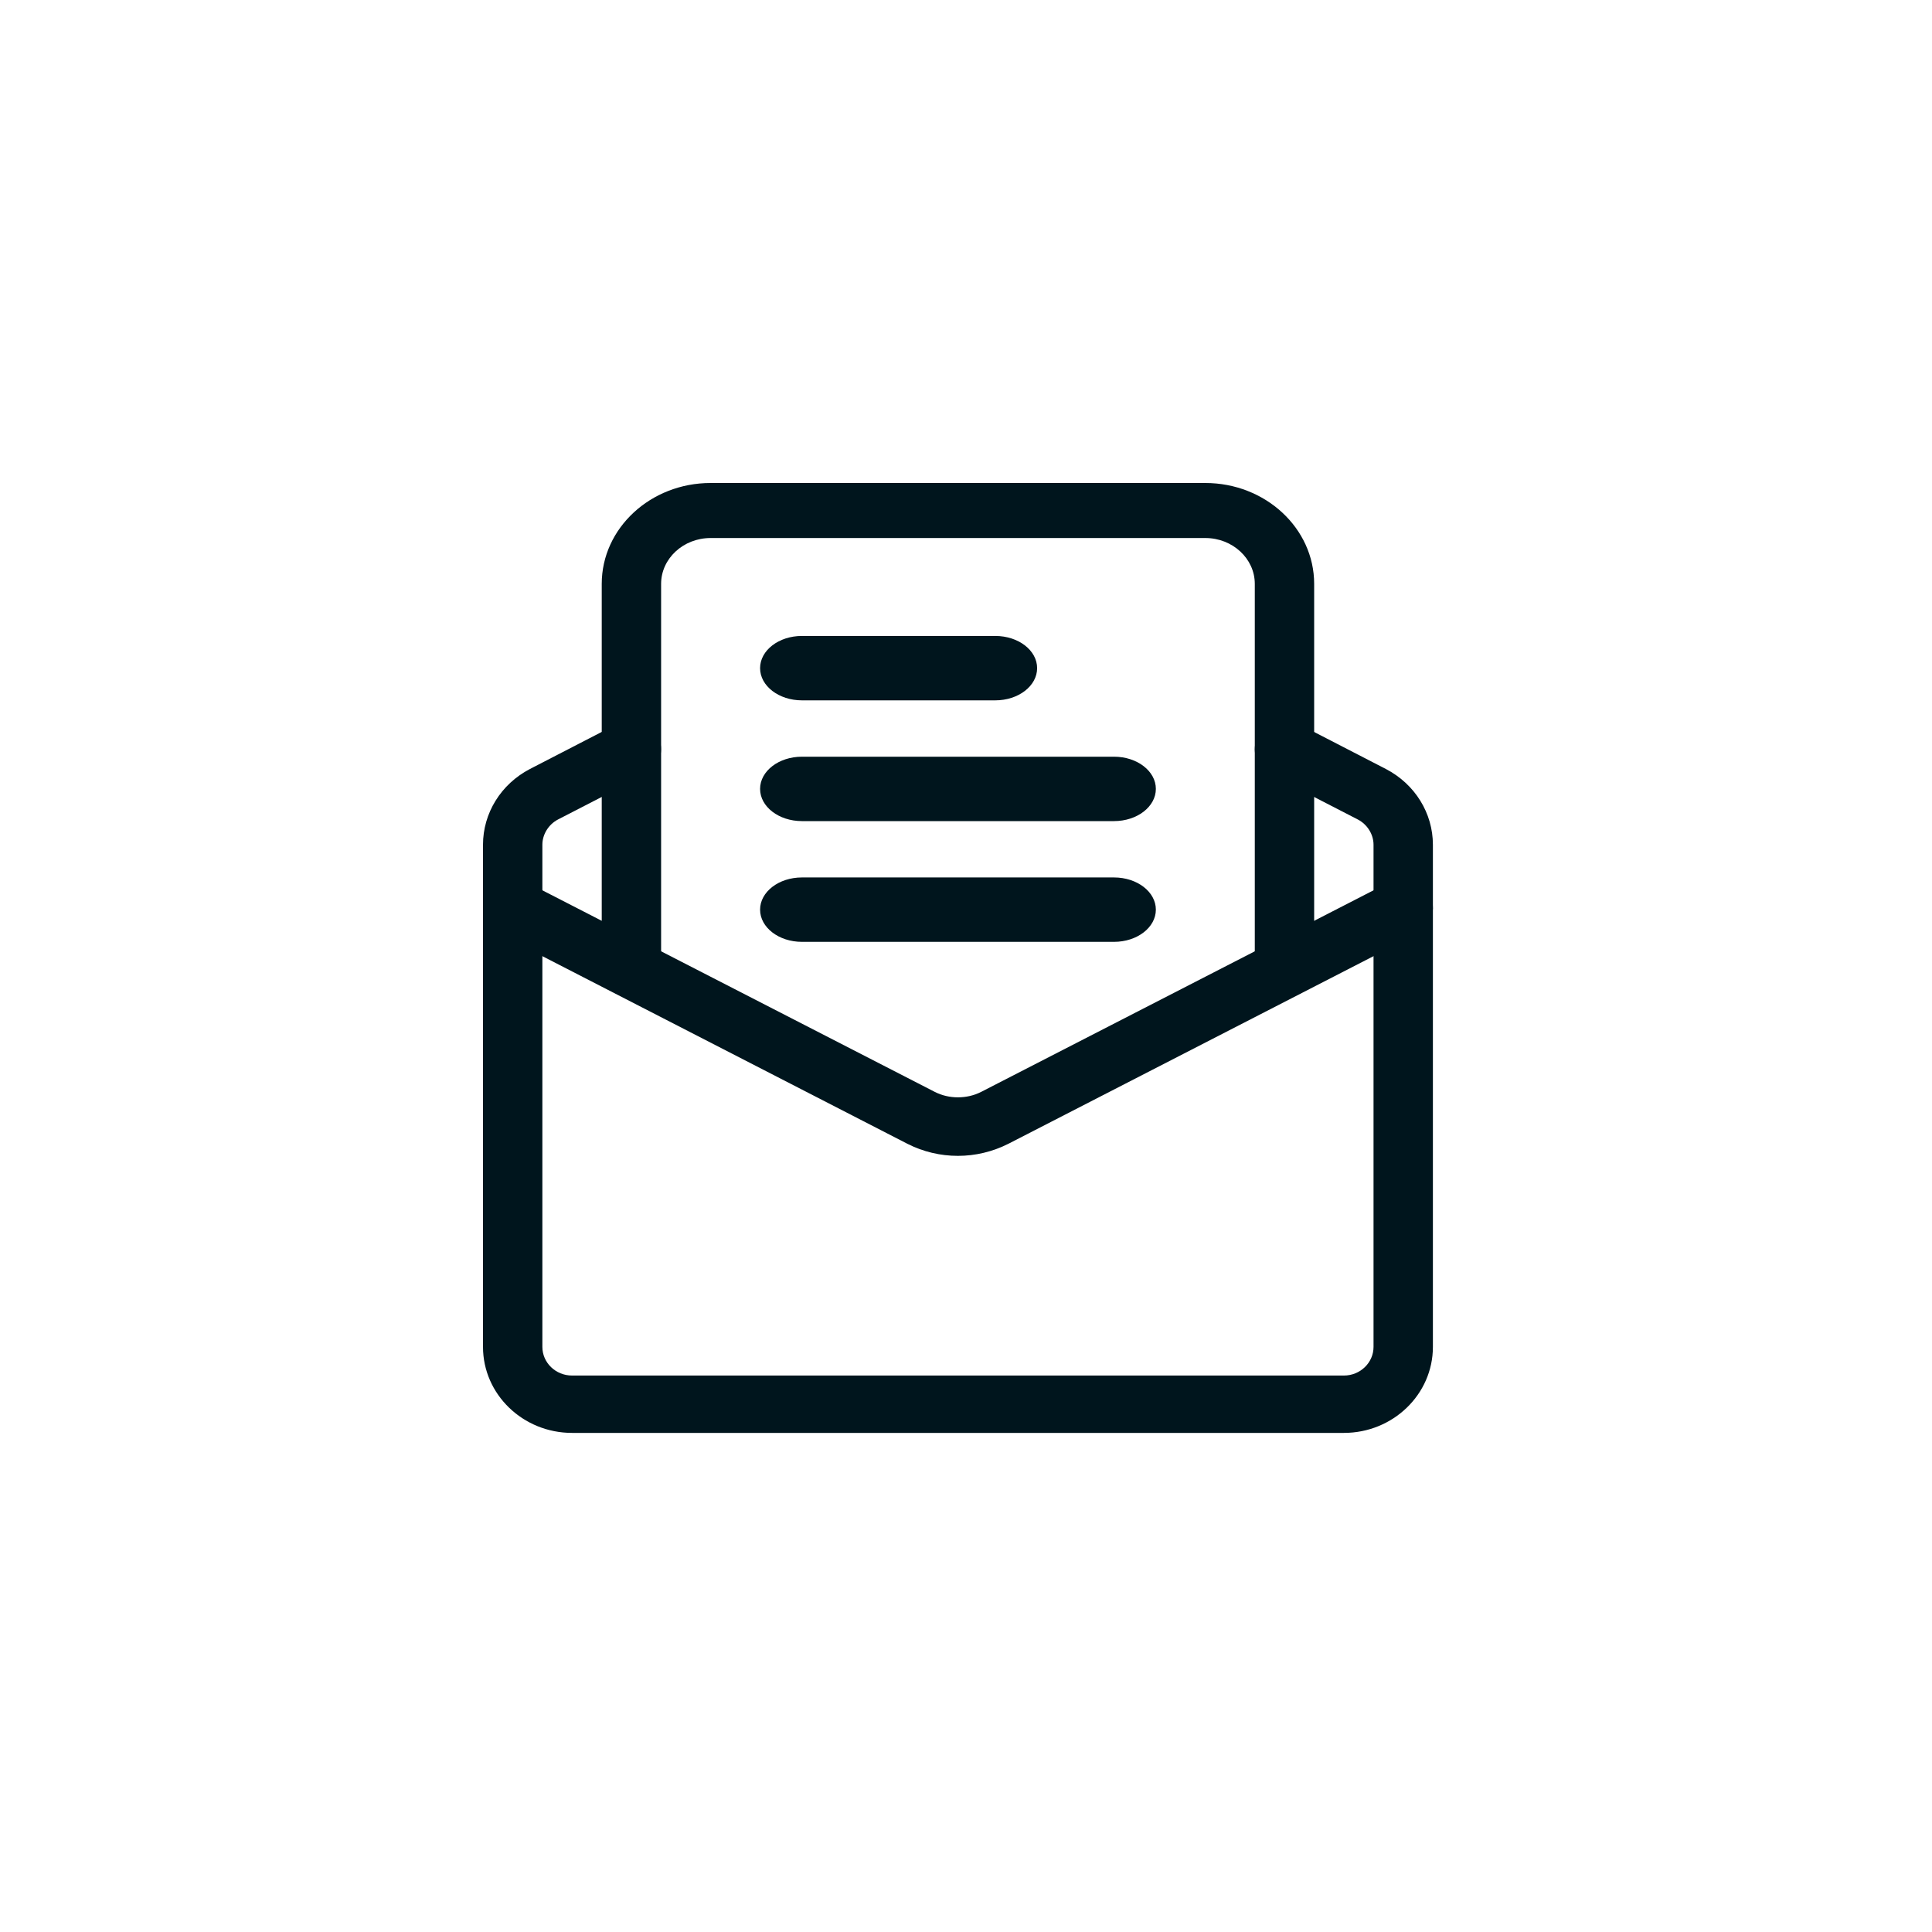
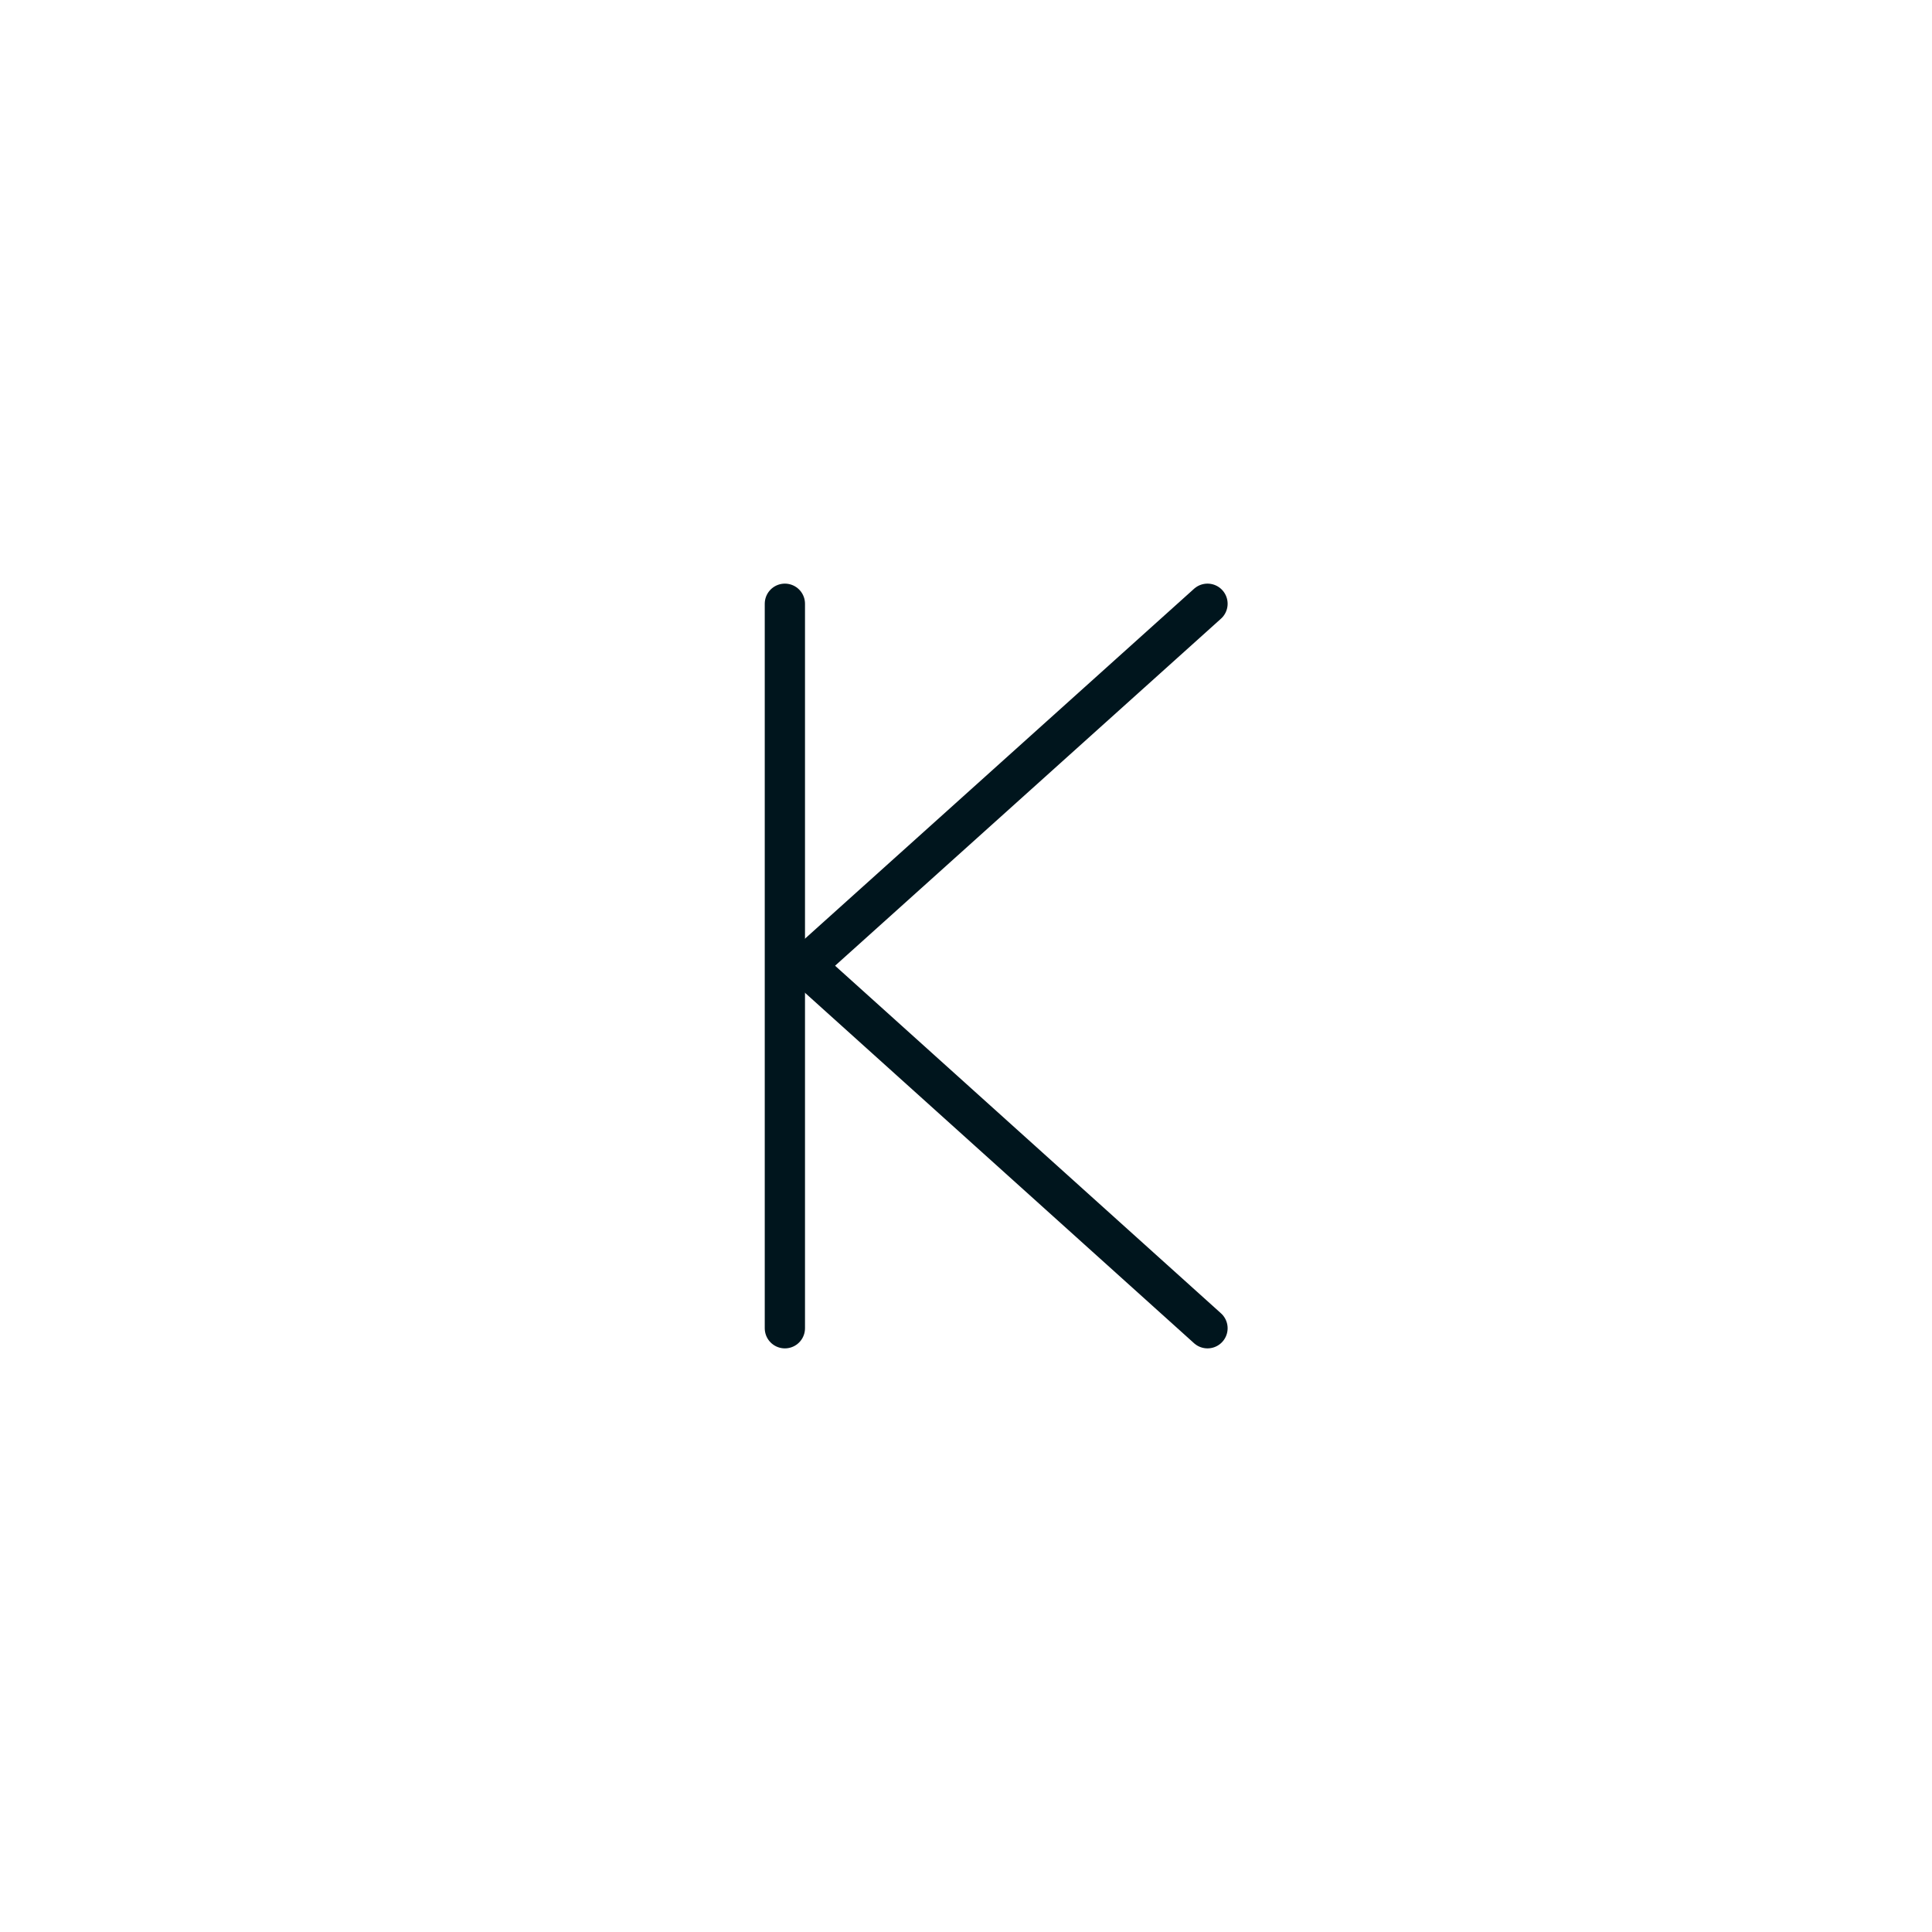
<svg xmlns="http://www.w3.org/2000/svg" width="48" height="48" viewBox="0 0 48 48" fill="none">
-   <path d="M25.767 16.6C25.767 16.158 25.302 15.8 24.728 15.8H19.923C19.349 15.8 18.884 16.158 18.884 16.6C18.884 17.042 19.349 17.4 19.923 17.4H24.728C25.302 17.4 25.767 17.042 25.767 16.6Z" fill="#00151D" />
-   <path d="M28.717 19.6C28.717 19.158 28.252 18.8 27.678 18.8H19.923C19.349 18.8 18.884 19.158 18.884 19.6C18.884 20.042 19.349 20.4 19.923 20.4H27.678C28.252 20.4 28.717 20.042 28.717 19.6Z" fill="#00151D" />
-   <path d="M28.717 22.6C28.717 22.158 28.252 21.8 27.678 21.8H19.923C19.349 21.8 18.884 22.158 18.884 22.6C18.884 23.042 19.349 23.4 19.923 23.4H27.678C28.252 23.4 28.717 23.042 28.717 22.6Z" fill="#00151D" />
-   <path d="M33.388 35.6H14.213C12.992 35.6 12 34.642 12 33.463V20.987C12 20.203 12.445 19.482 13.163 19.107L15.339 17.984C15.7 17.799 16.146 17.93 16.337 18.277C16.529 18.624 16.393 19.055 16.035 19.241L13.861 20.361C13.628 20.484 13.475 20.73 13.475 20.987V33.463C13.475 33.856 13.805 34.175 14.213 34.175H33.388C33.795 34.175 34.125 33.856 34.125 33.463V20.987C34.125 20.73 33.972 20.484 33.735 20.36L31.564 19.242C31.206 19.056 31.07 18.625 31.262 18.278C31.453 17.931 31.899 17.799 32.26 17.985L34.433 19.106C35.155 19.482 35.6 20.203 35.6 20.987V33.463C35.6 34.642 34.608 35.6 33.388 35.6Z" fill="#00151D" />
-   <path d="M31.913 24.783C31.506 24.783 31.175 24.477 31.175 24.1V14.506C31.175 13.878 30.623 13.367 29.946 13.367H17.654C16.977 13.367 16.425 13.878 16.425 14.506V24.1C16.425 24.477 16.095 24.783 15.688 24.783C15.281 24.783 14.95 24.477 14.95 24.1V14.506C14.95 13.124 16.163 12 17.654 12H29.946C31.438 12 32.65 13.124 32.65 14.506V24.1C32.65 24.477 32.32 24.783 31.913 24.783Z" fill="#00151D" />
-   <path d="M23.798 28.717C23.367 28.717 22.938 28.617 22.546 28.418L12.396 23.201C12.035 23.017 11.895 22.578 12.084 22.223C12.274 21.868 12.719 21.731 13.079 21.916L23.227 27.129C23.579 27.308 24.021 27.308 24.376 27.128L34.521 21.916C34.881 21.73 35.327 21.868 35.516 22.223C35.705 22.578 35.565 23.016 35.204 23.201L25.057 28.415C24.66 28.616 24.23 28.717 23.798 28.717Z" fill="#00151D" />
+   <path d="M30 15L20 23.993L30 33" stroke="#00151D" stroke-linecap="round" stroke-linejoin="round" />
+   <path d="M19.5 15V33" stroke="#00151D" stroke-linecap="round" stroke-linejoin="round" />
</svg>
